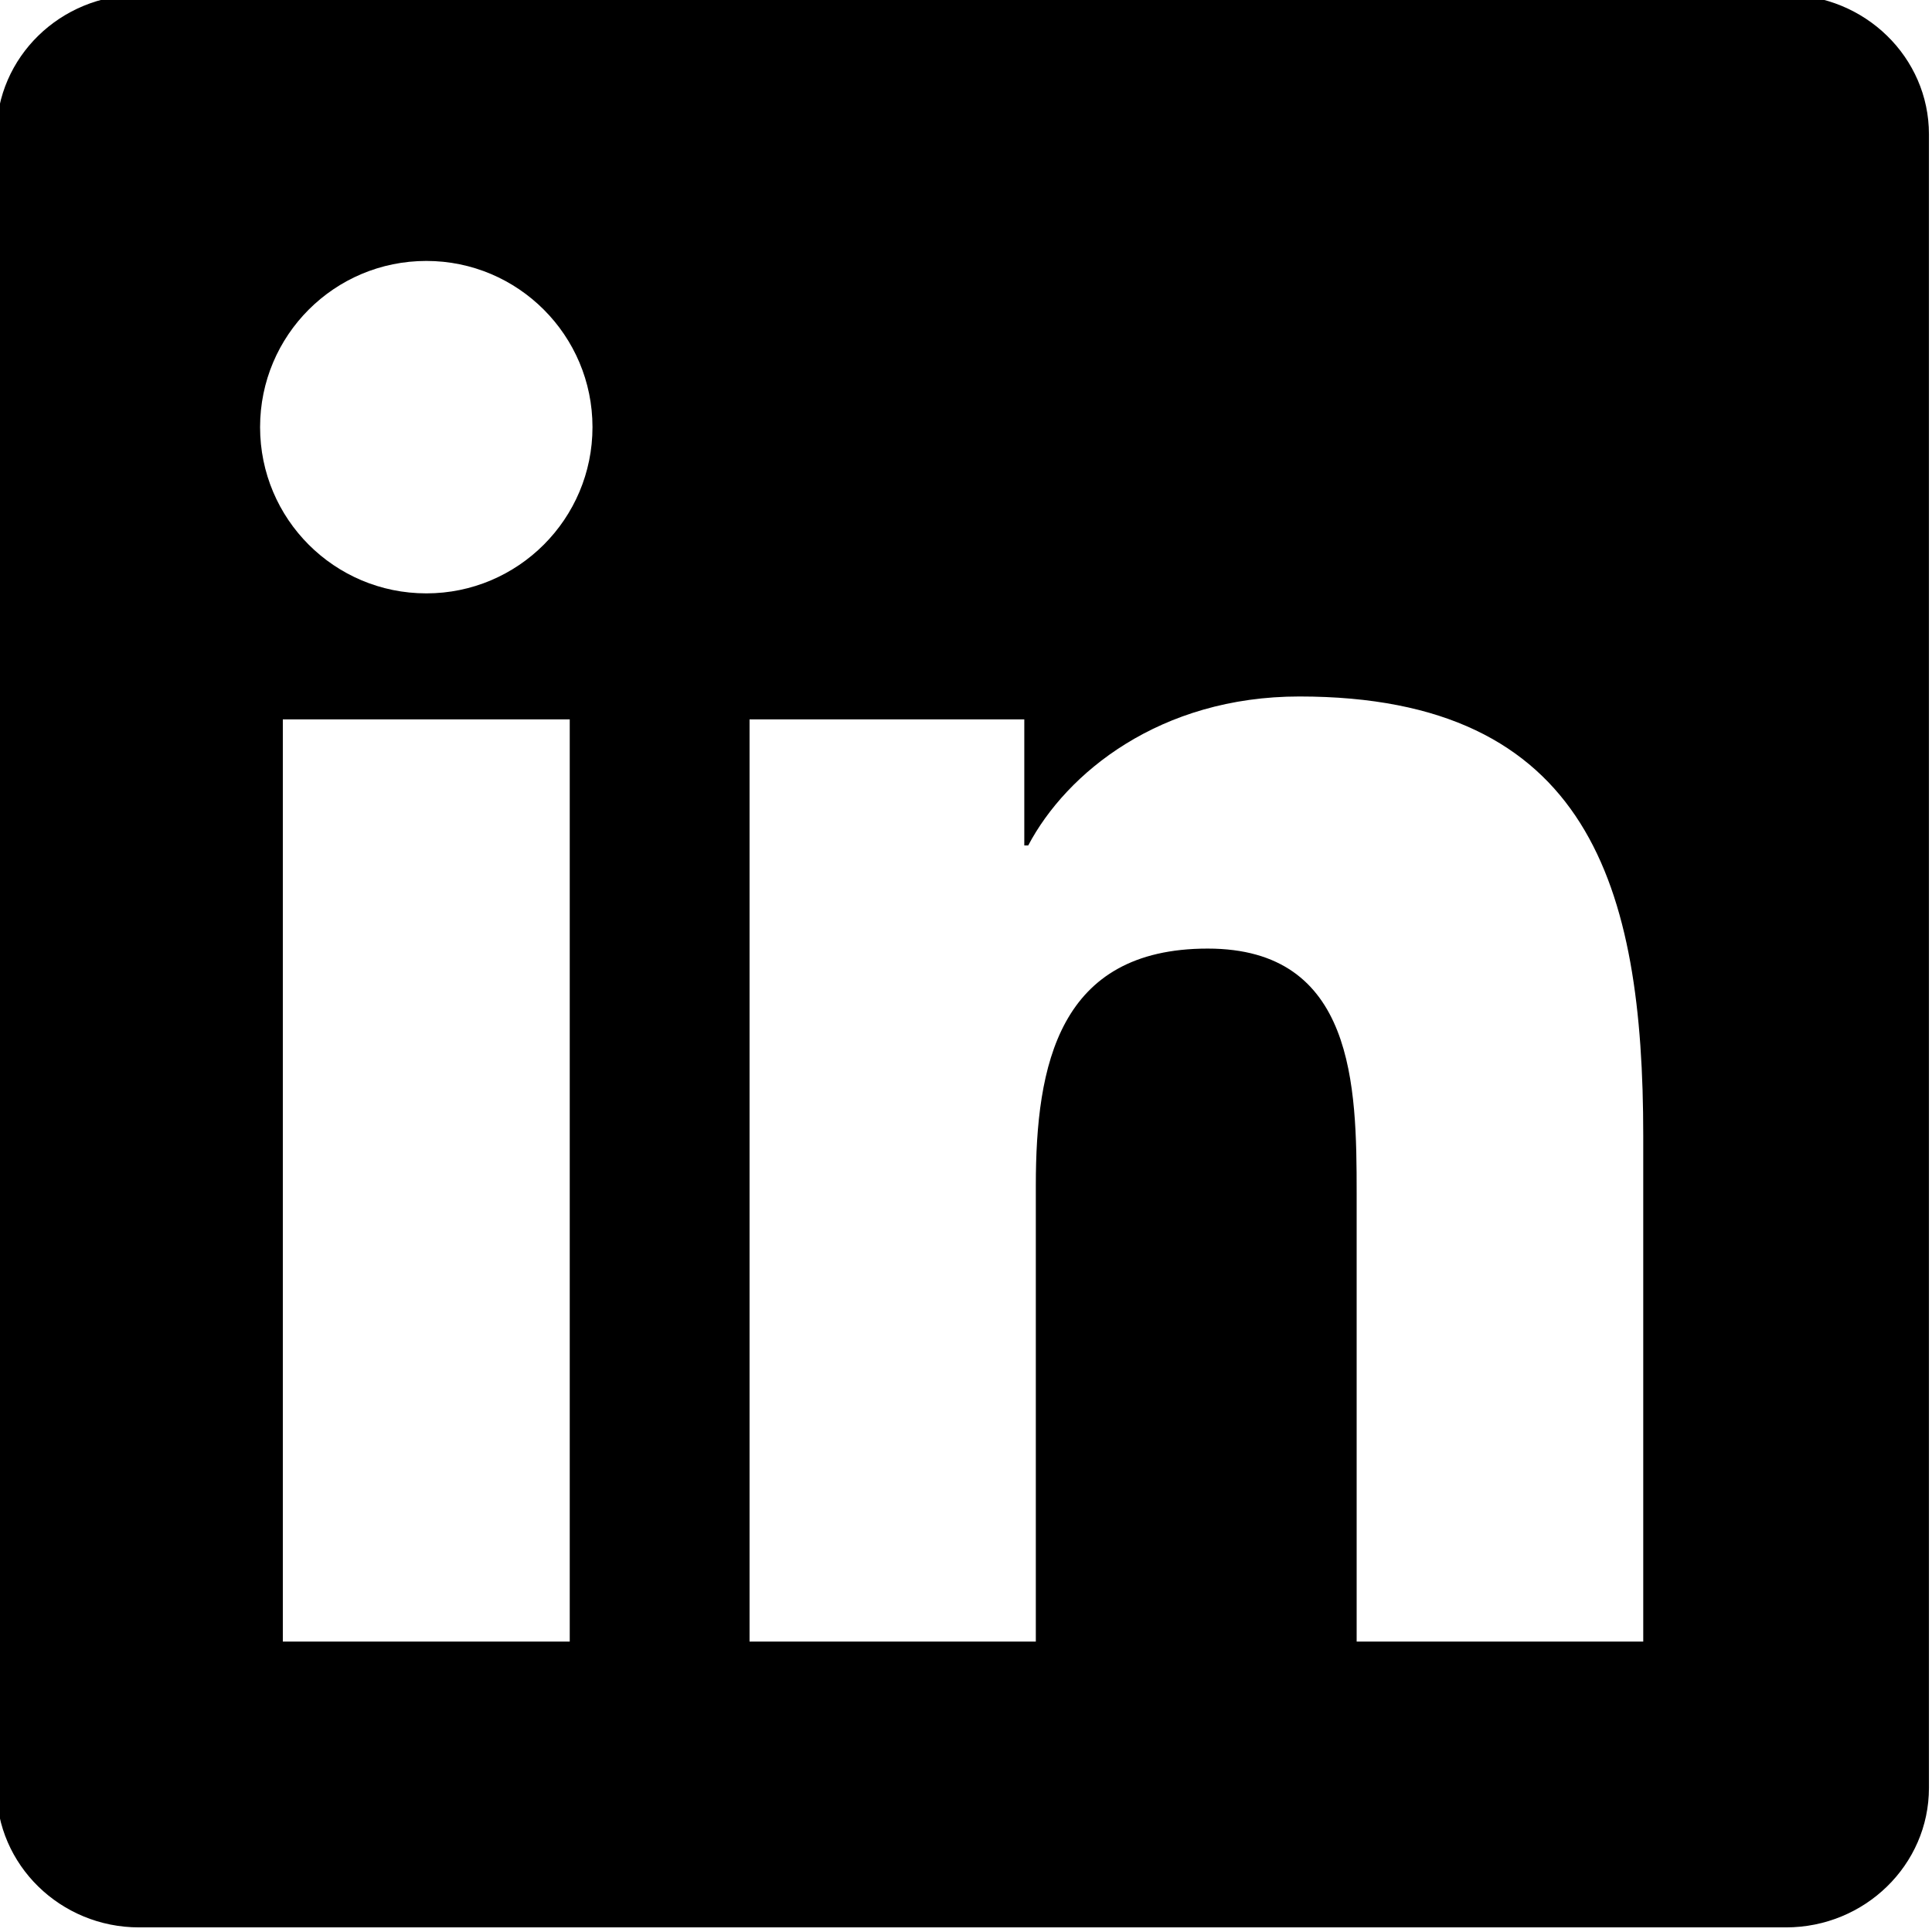
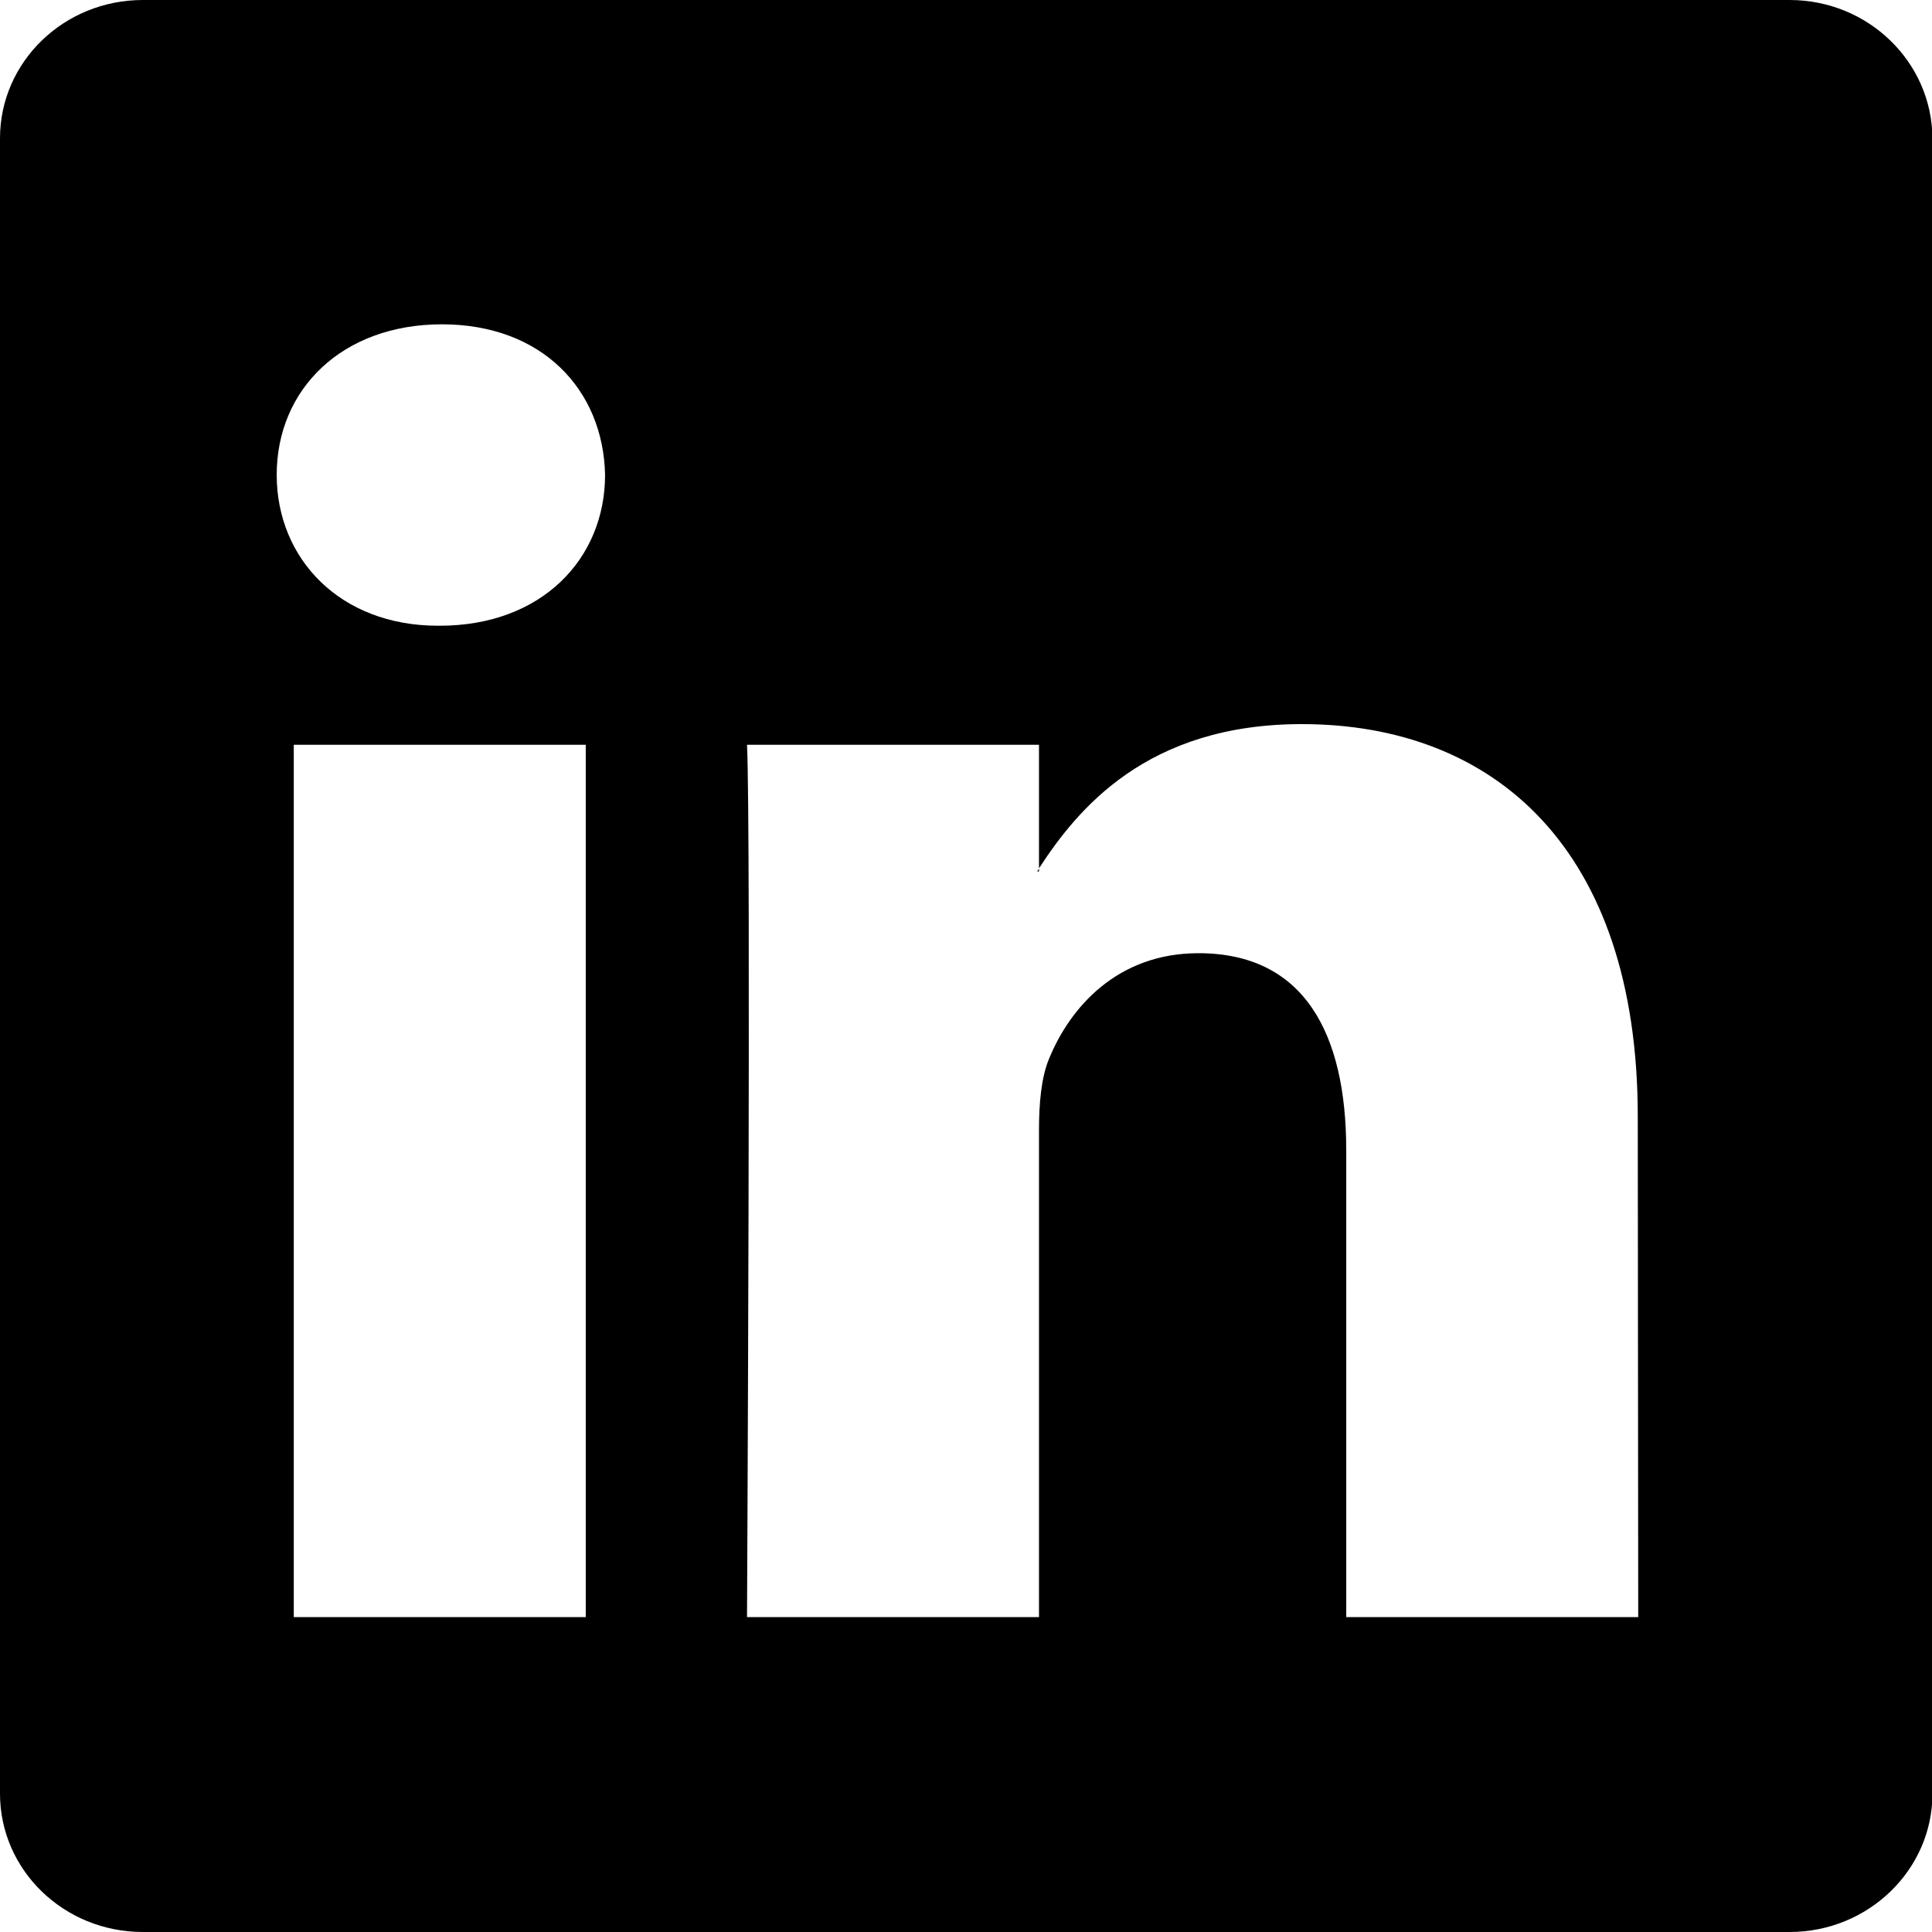
- <svg xmlns="http://www.w3.org/2000/svg" height="100%" style="fill-rule:evenodd;clip-rule:evenodd;stroke-linejoin:round;stroke-miterlimit:2;" version="1.1" viewBox="0 0 512 512" width="100%" xml:space="preserve">
-   <path d="M473.305,-1.353c20.88,0 37.885,16.533 37.885,36.926l0,438.251c0,20.393 -17.005,36.954 -37.885,36.954l-436.459,0c-20.839,0 -37.773,-16.561 -37.773,-36.954l0,-438.251c0,-20.393 16.934,-36.926 37.773,-36.926l436.459,0Zm-37.829,436.389l0,-134.034c0,-65.822 -14.212,-116.427 -91.12,-116.427c-36.955,0 -61.739,20.263 -71.867,39.476l-1.04,0l0,-33.411l-72.811,0l0,244.396l75.866,0l0,-120.878c0,-31.883 6.031,-62.773 45.554,-62.773c38.981,0 39.468,36.461 39.468,64.802l0,118.849l75.95,0Zm-284.489,-244.396l-76.034,0l0,244.396l76.034,0l0,-244.396Zm-37.997,-121.489c-24.395,0 -44.066,19.735 -44.066,44.047c0,24.318 19.671,44.052 44.066,44.052c24.299,0 44.026,-19.734 44.026,-44.052c0,-24.312 -19.727,-44.047 -44.026,-44.047Z" style="fill-rule:nonzero;" />
+ <svg xmlns="http://www.w3.org/2000/svg" id="Capa_1" style="enable-background:new 0 0 430.1 430.1;" version="1.1" viewBox="0 0 430.1 430.1" xml:space="preserve">
+   <g>
+     <g>
+       <path d="M398.4,0H31.8C14.2,0,0,13.8,0,30.8v368.5c0,17,14.2,30.8,31.8,30.8h366.6     c17.5,0,31.8-13.8,31.8-30.8V30.8C430.1,13.8,415.9,0,398.4,0z M130.4,360h-65V165.8h65V360z M97.9,139.3h-0.4     c-21.8,0-35.9-14.9-35.9-33.6c0-19,14.5-33.5,36.8-33.5c22.2,0,35.9,14.5,36.3,33.5C134.7,124.4,120.6,139.3,97.9,139.3z      M364.7,360h-65V256.1c0-26.1-9.4-43.9-32.9-43.9c-18,0-28.6,12-33.3,23.6c-1.7,4.1-2.2,9.9-2.2,15.7V360h-65     c0,0,0.9-176,0-194.2h65v27.5c8.6-13.2,24-32.1,58.5-32.1c42.8,0,74.8,27.7,74.8,87.4L364.7,360L364.7,360z M230.9,194     c0.1-0.2,0.3-0.4,0.4-0.6v0.6H230.9z" id="LinkedIn__x28_alt_x29_" />
+     </g>
+   </g>
</svg>
